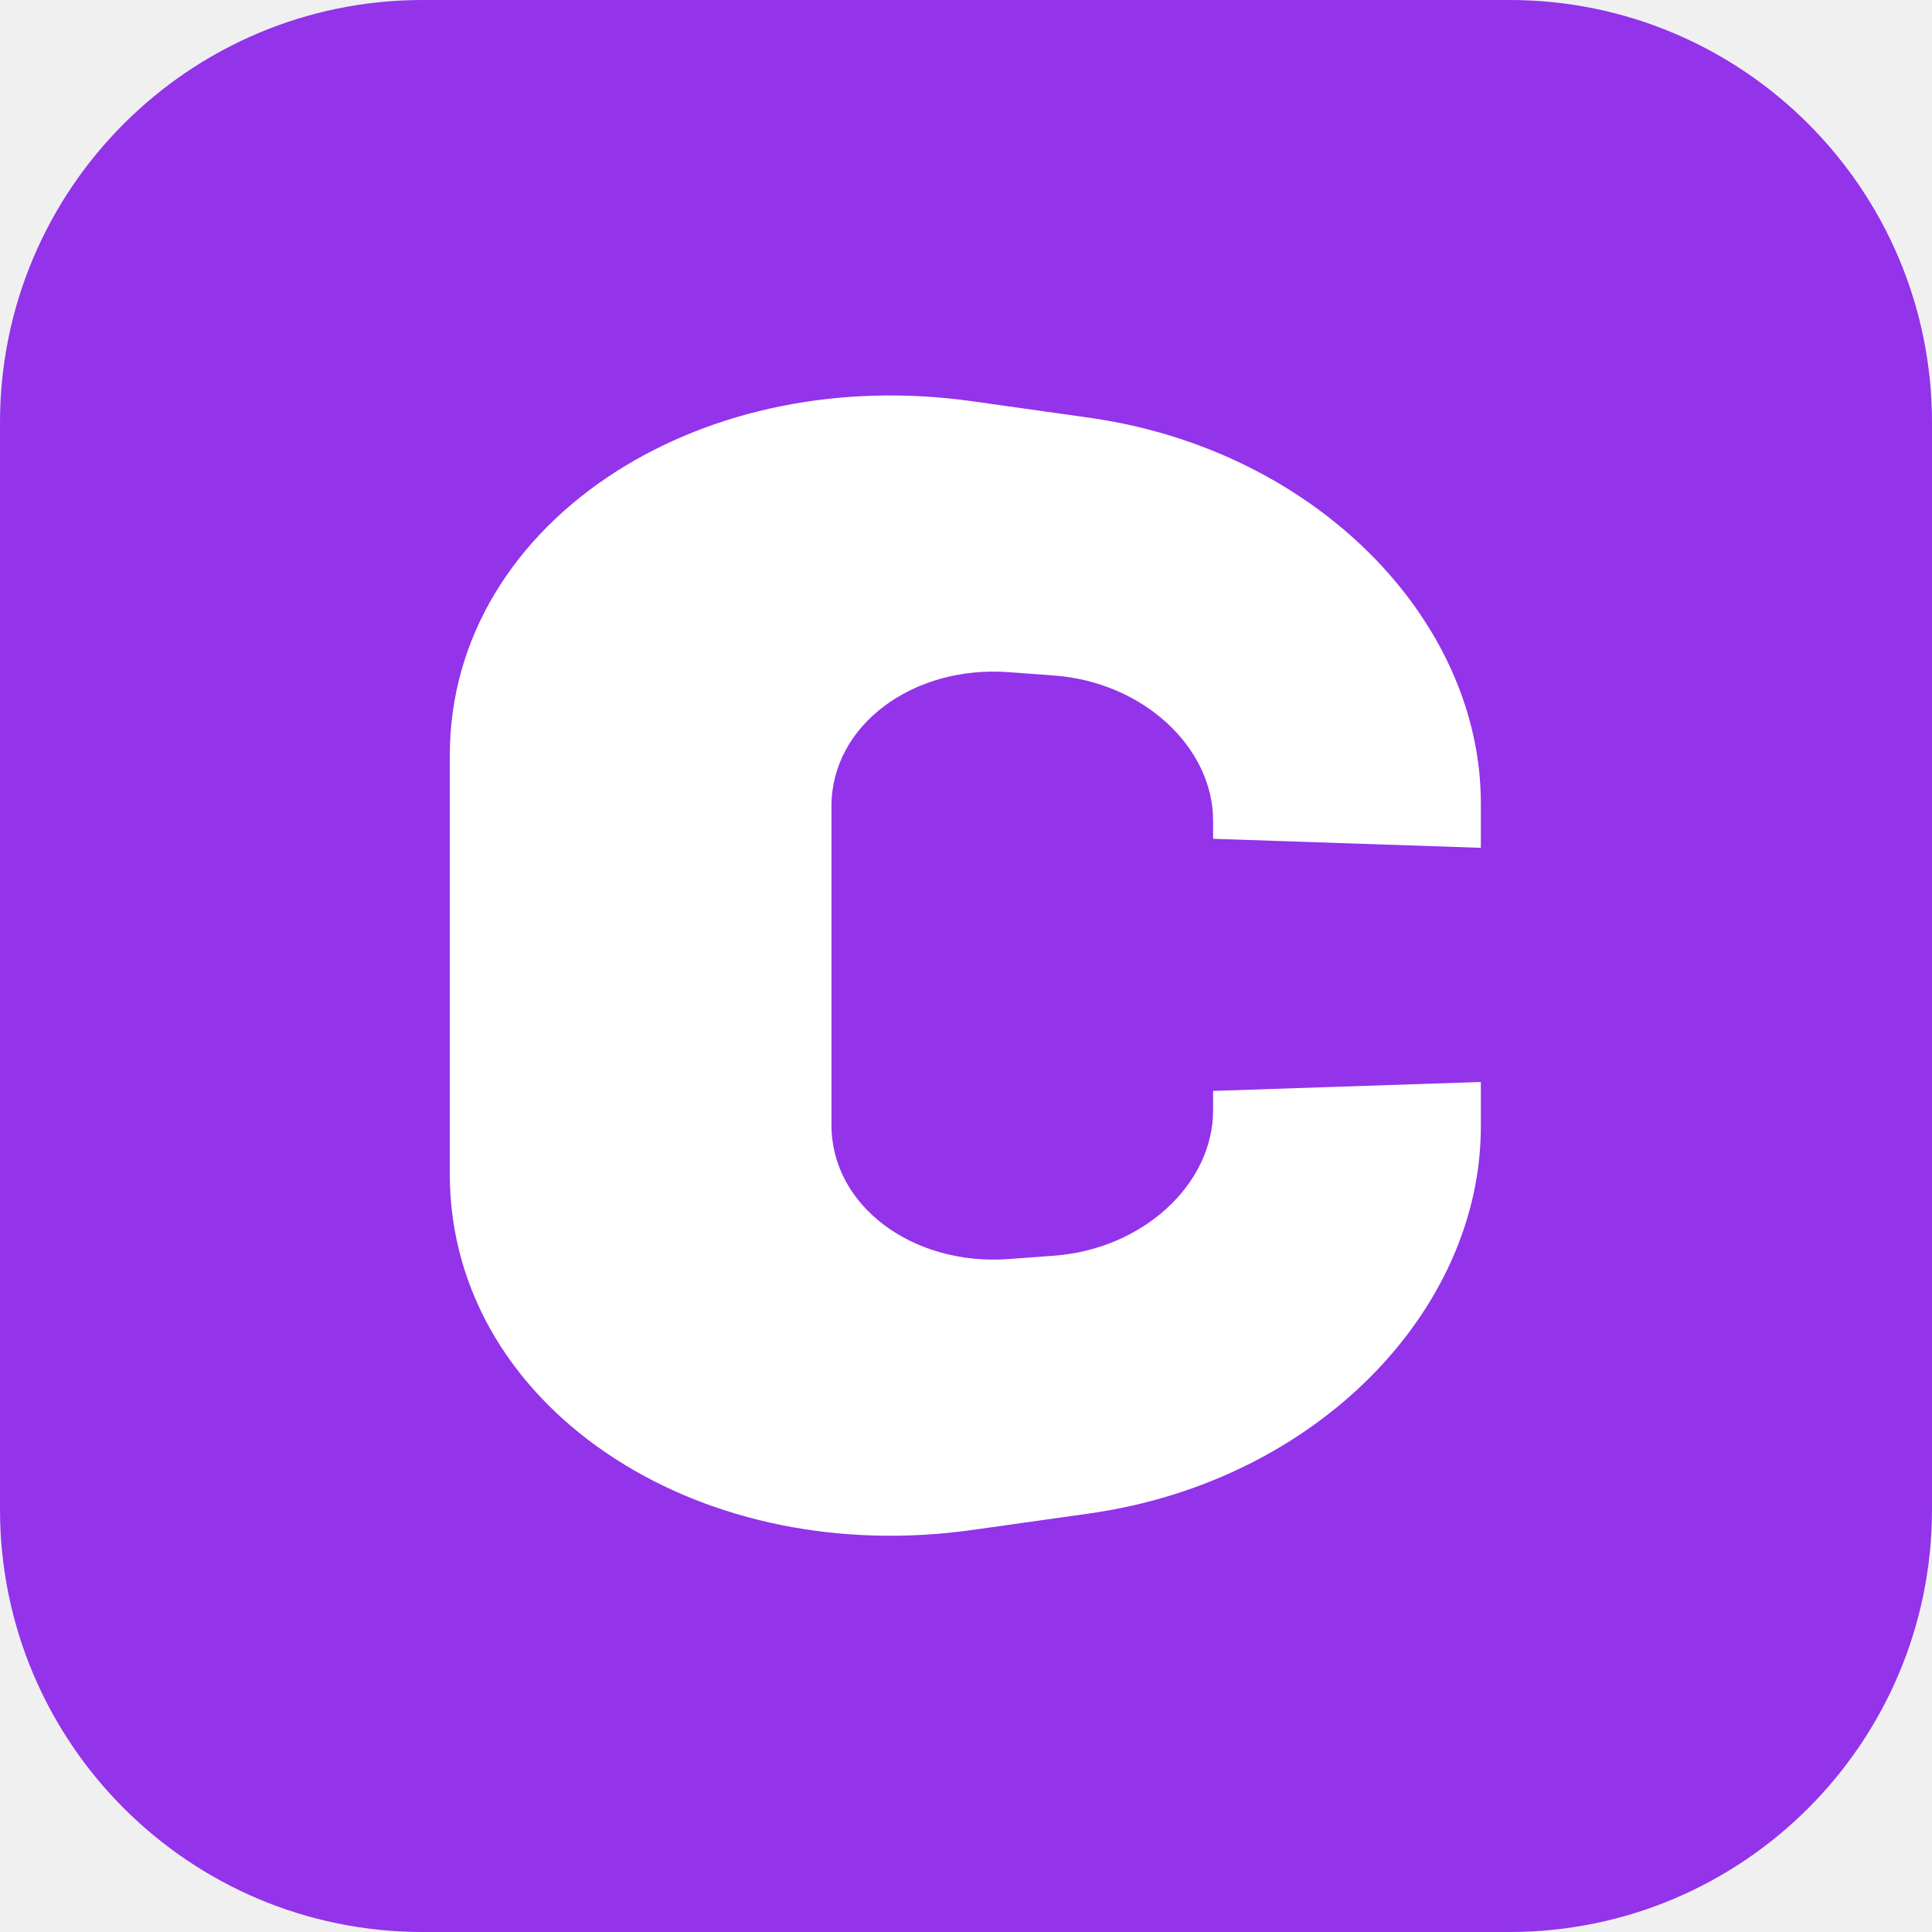
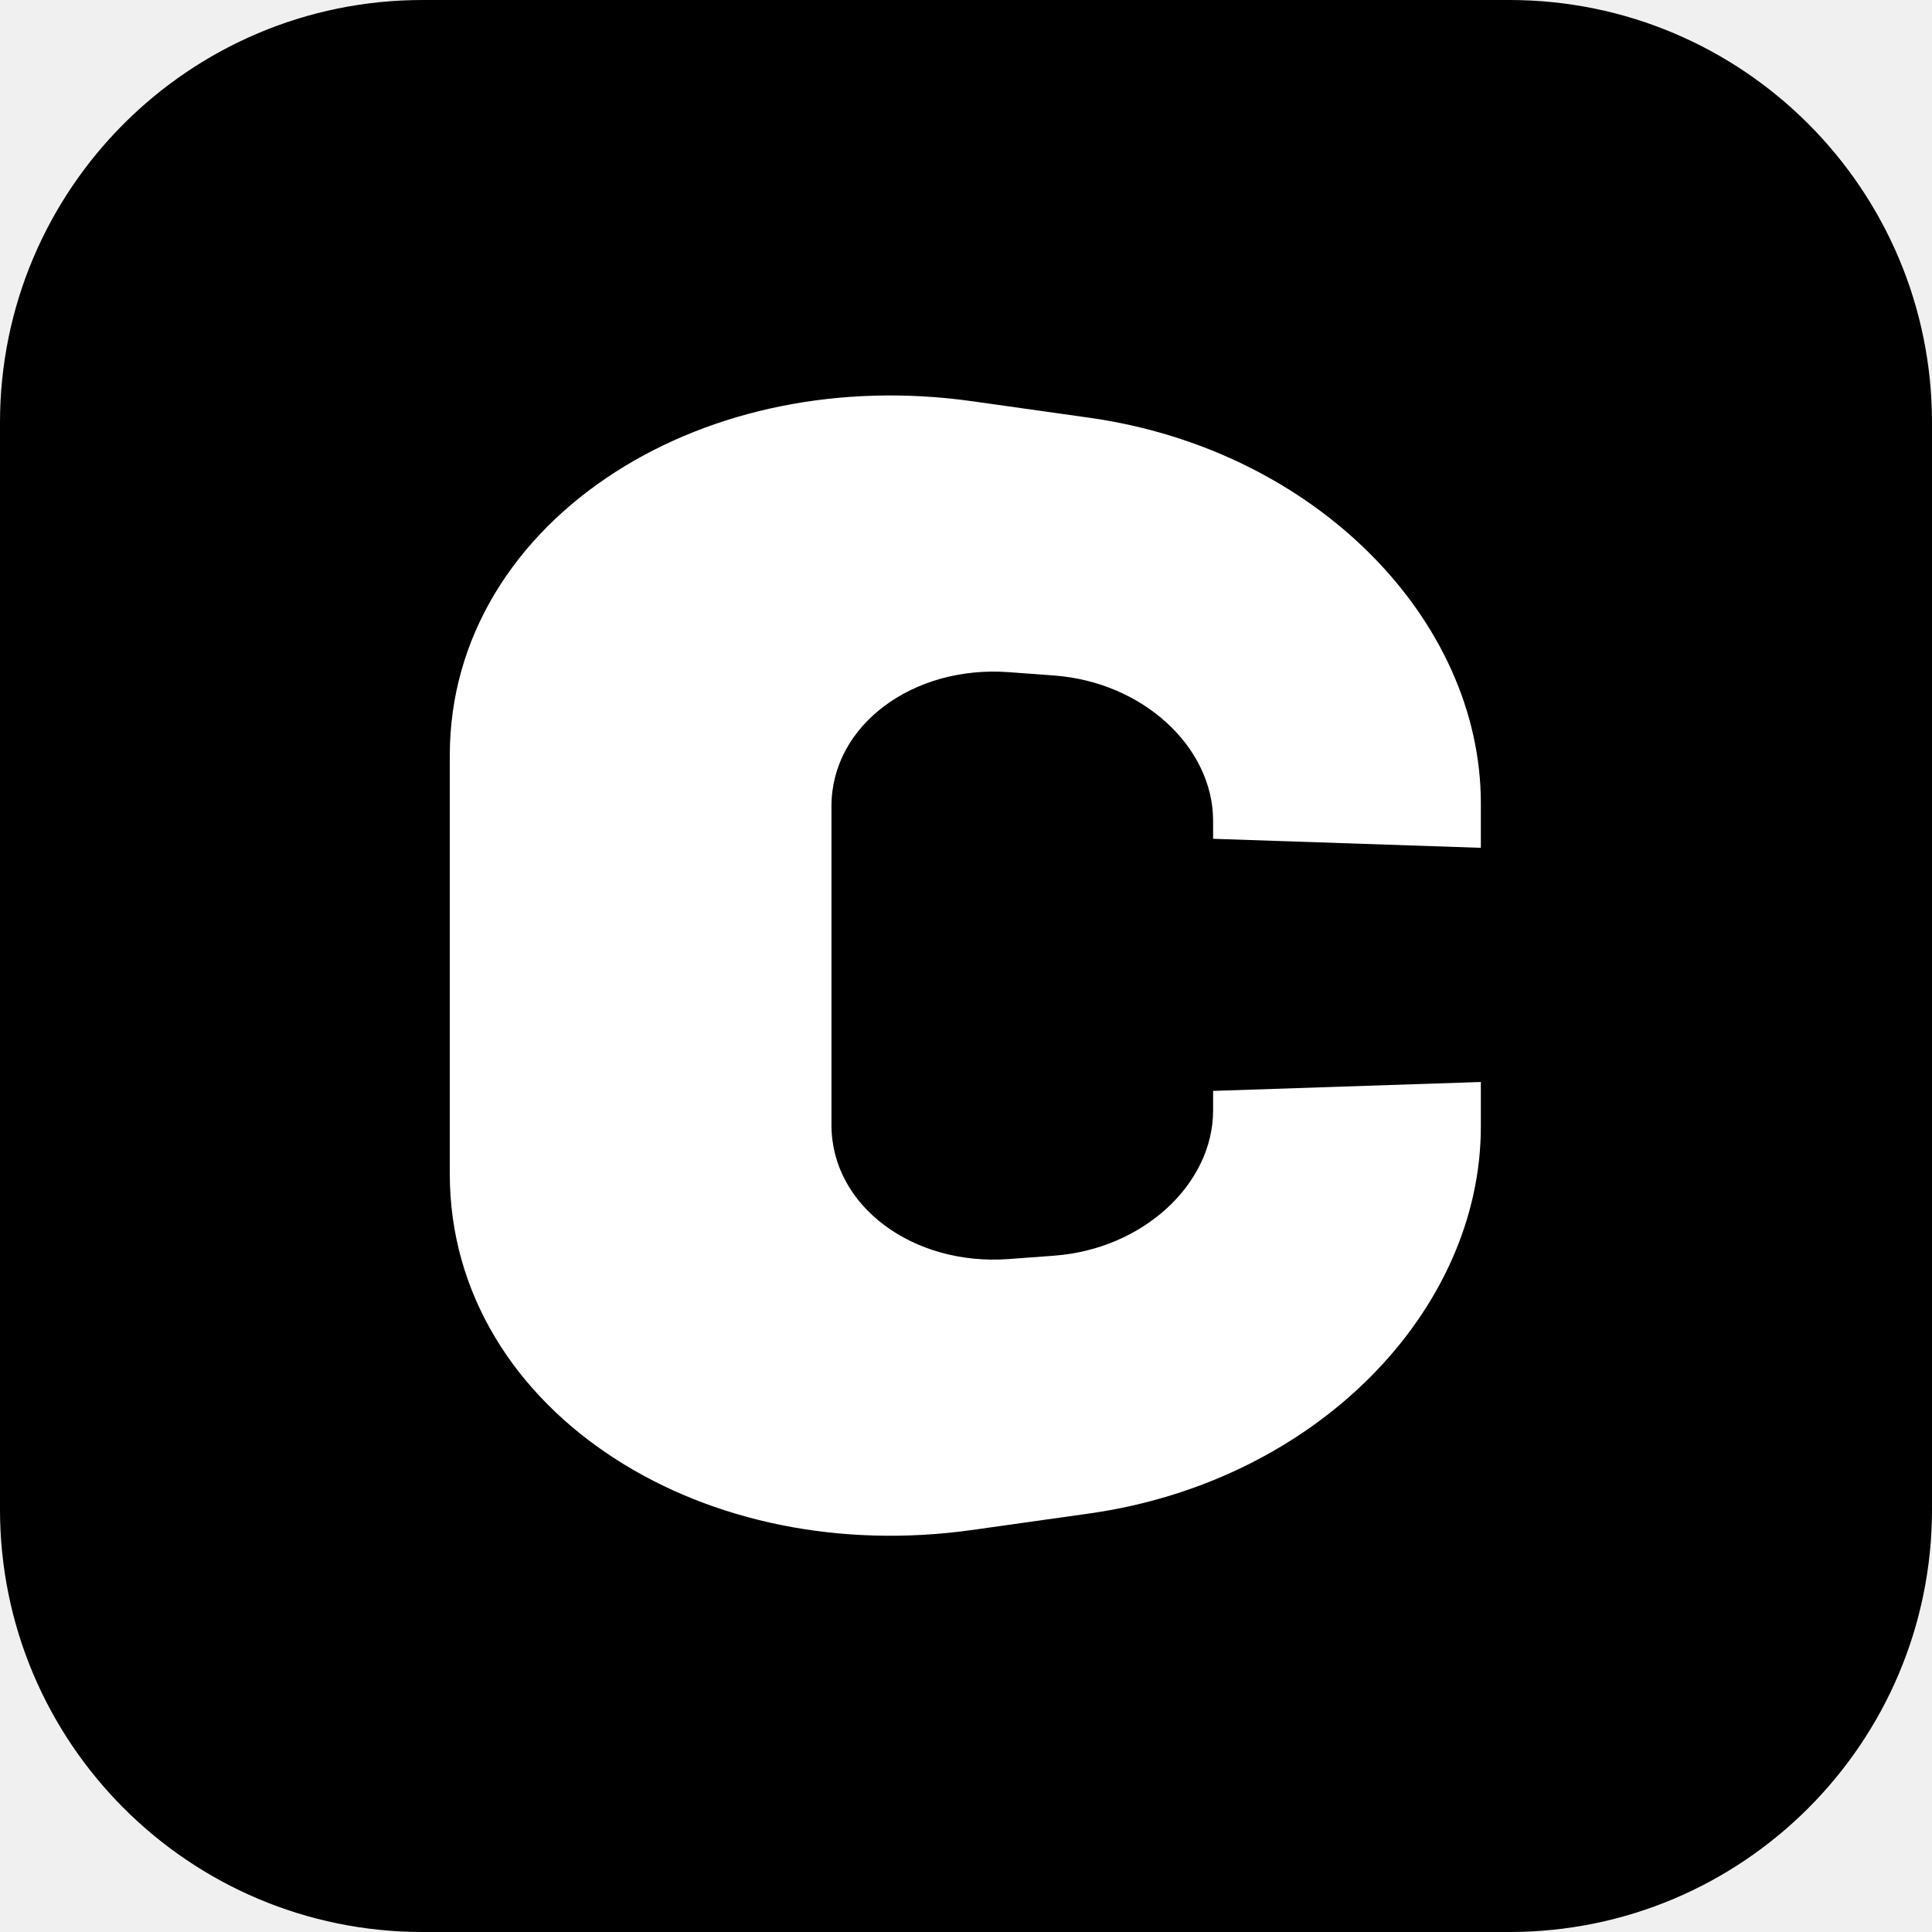
<svg xmlns="http://www.w3.org/2000/svg" width="64" height="64" viewBox="0 0 64 64">
-   <rect width="64" height="64" rx="14" fill="#9333EA" />
+   <rect width="64" height="64" rx="14" fill="#000000" />
  <path transform="translate(14.9 13.1) scale(1.1)" fill="#FFFFFF" d="M15.732 0.174L19.252 0.67C26.103 1.634 31.05 6.78 31.05 12.279V13.623L22.987 13.351V12.809C22.987 10.595 20.882 8.632 18.195 8.433L16.833 8.333C13.951 8.12 11.494 9.929 11.494 12.367V21.972C11.494 24.411 13.951 26.22 16.833 26.007L18.195 25.906C20.882 25.708 22.987 23.745 22.987 21.531V20.943L31.05 20.675V22.018C31.05 27.56 26.103 32.706 19.252 33.67L15.732 34.166C11.744 34.727 7.917 33.909 5.002 32.037C1.952 30.079 0 27.033 0 23.446V10.839C0 7.28 1.952 4.247 5.002 2.296C7.917 0.431 11.744 -0.387 15.732 0.174Z" />
</svg>
